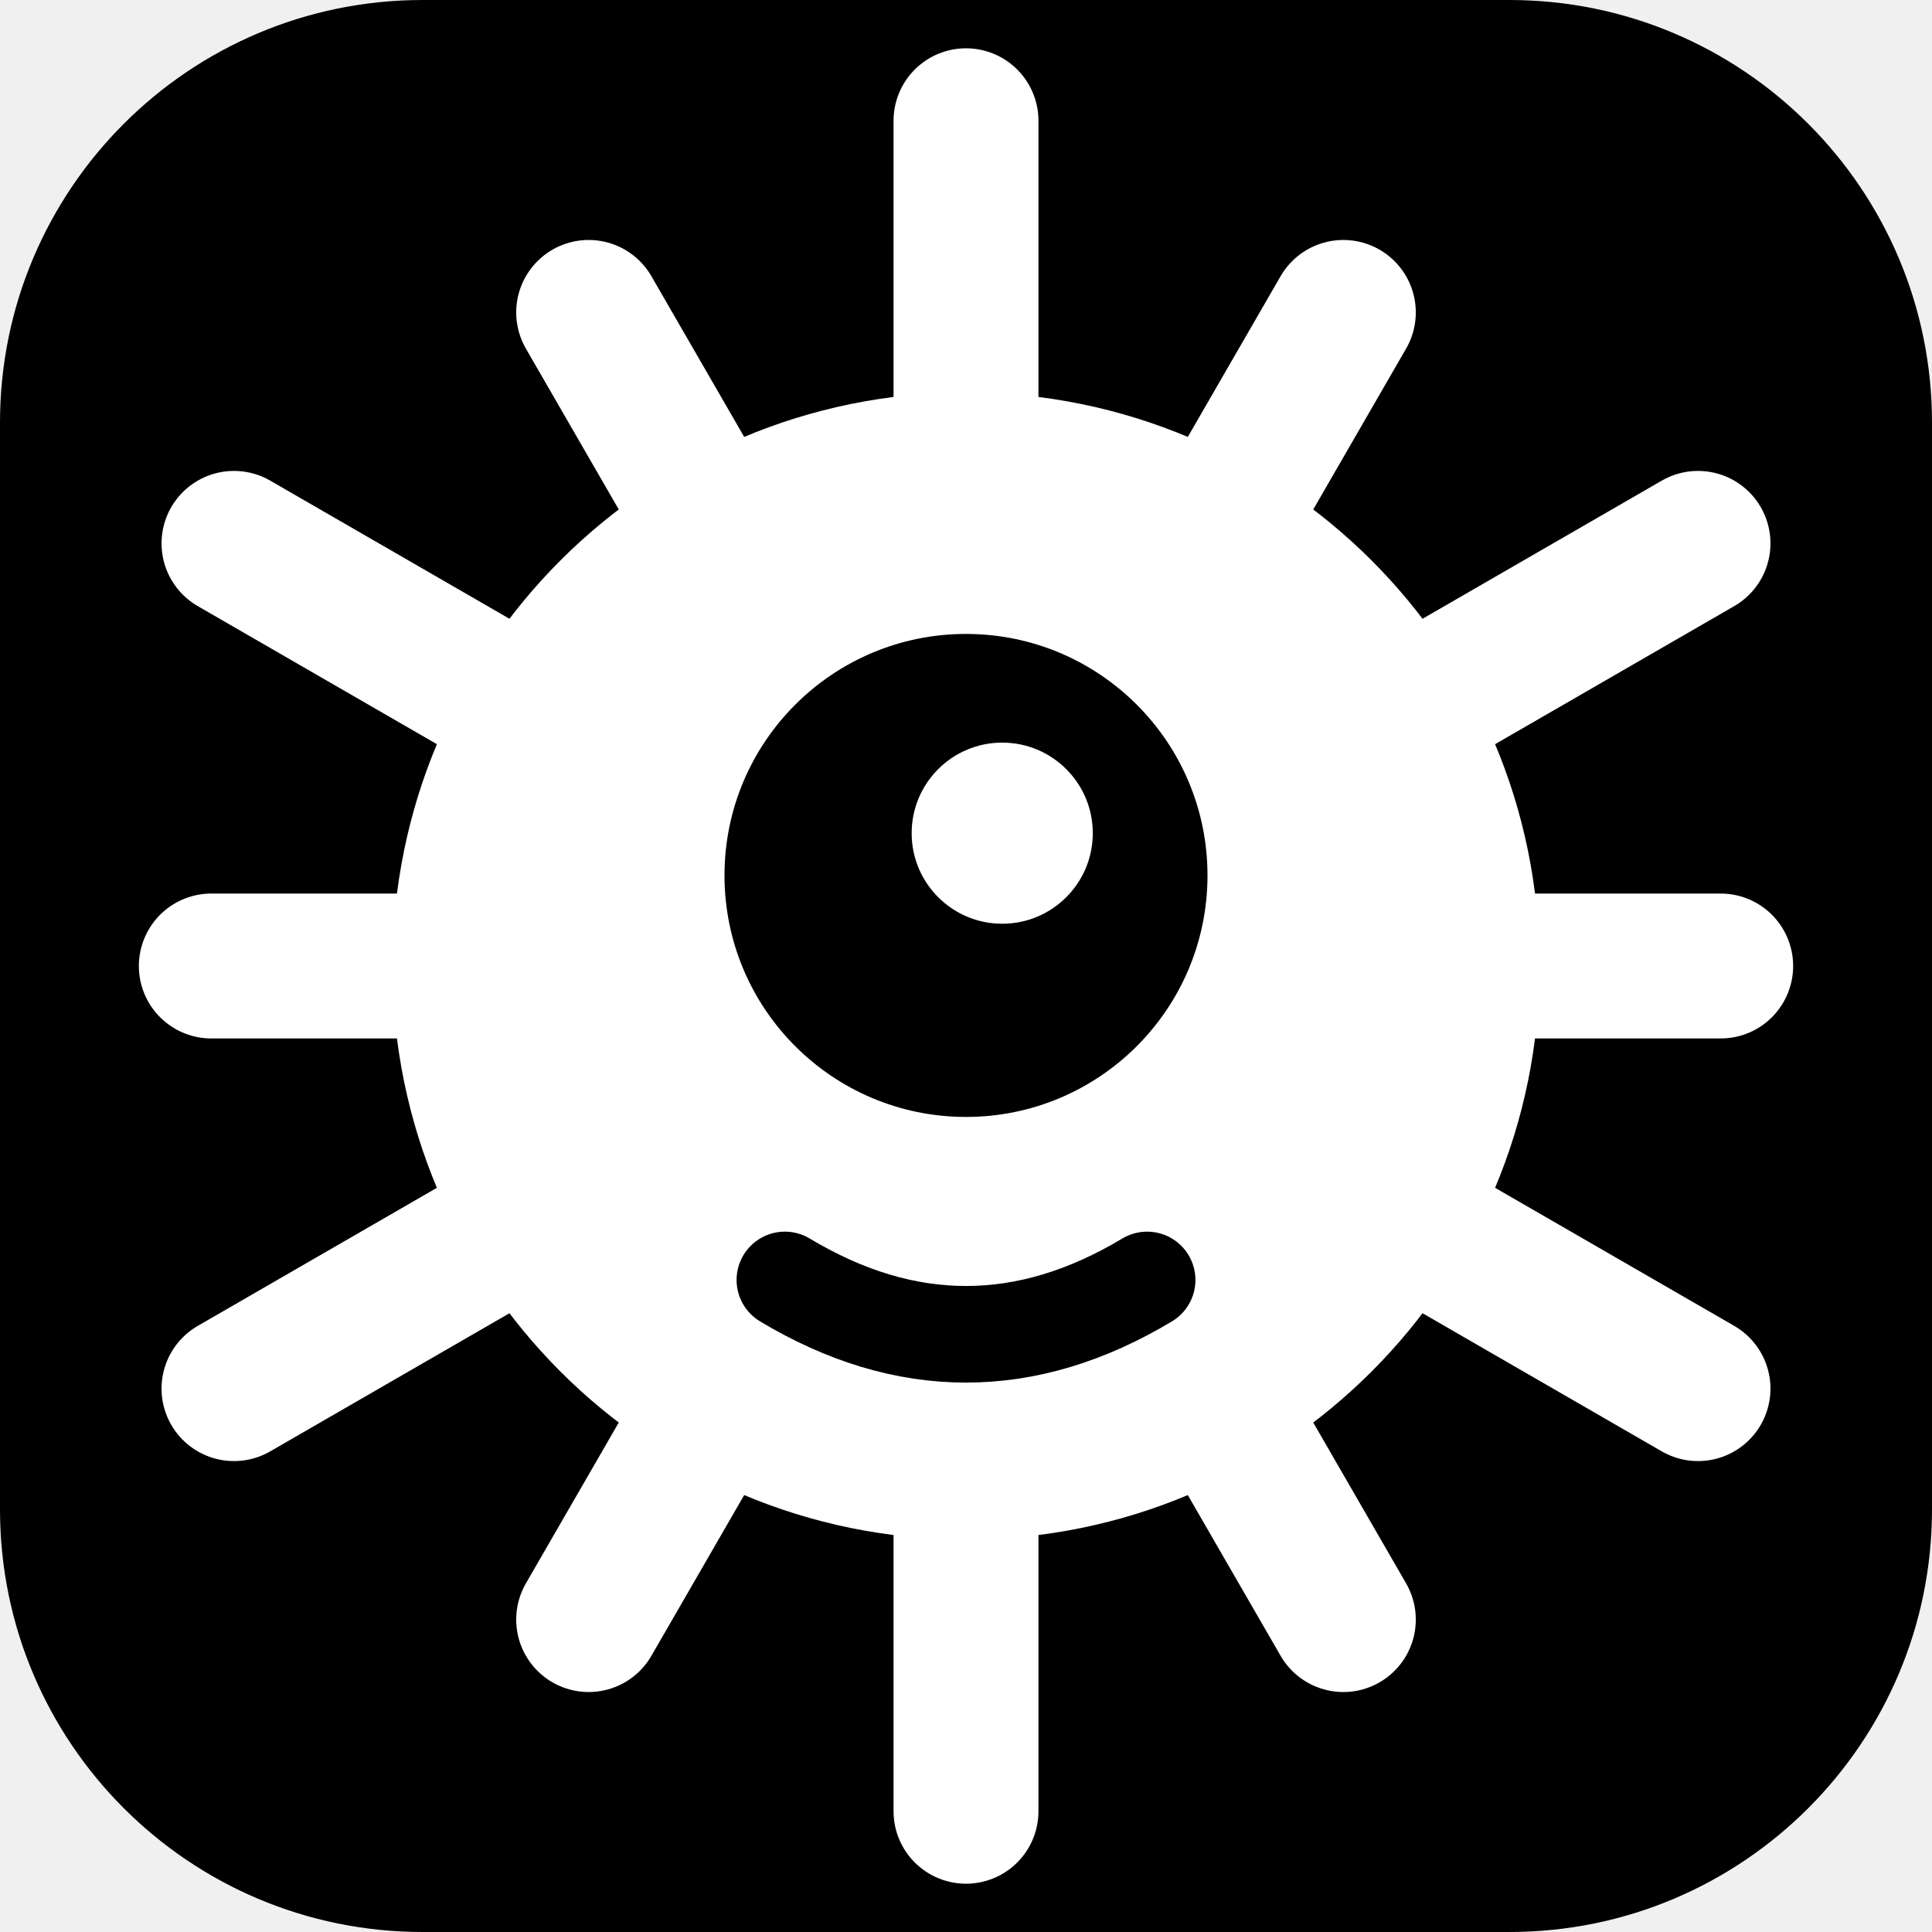
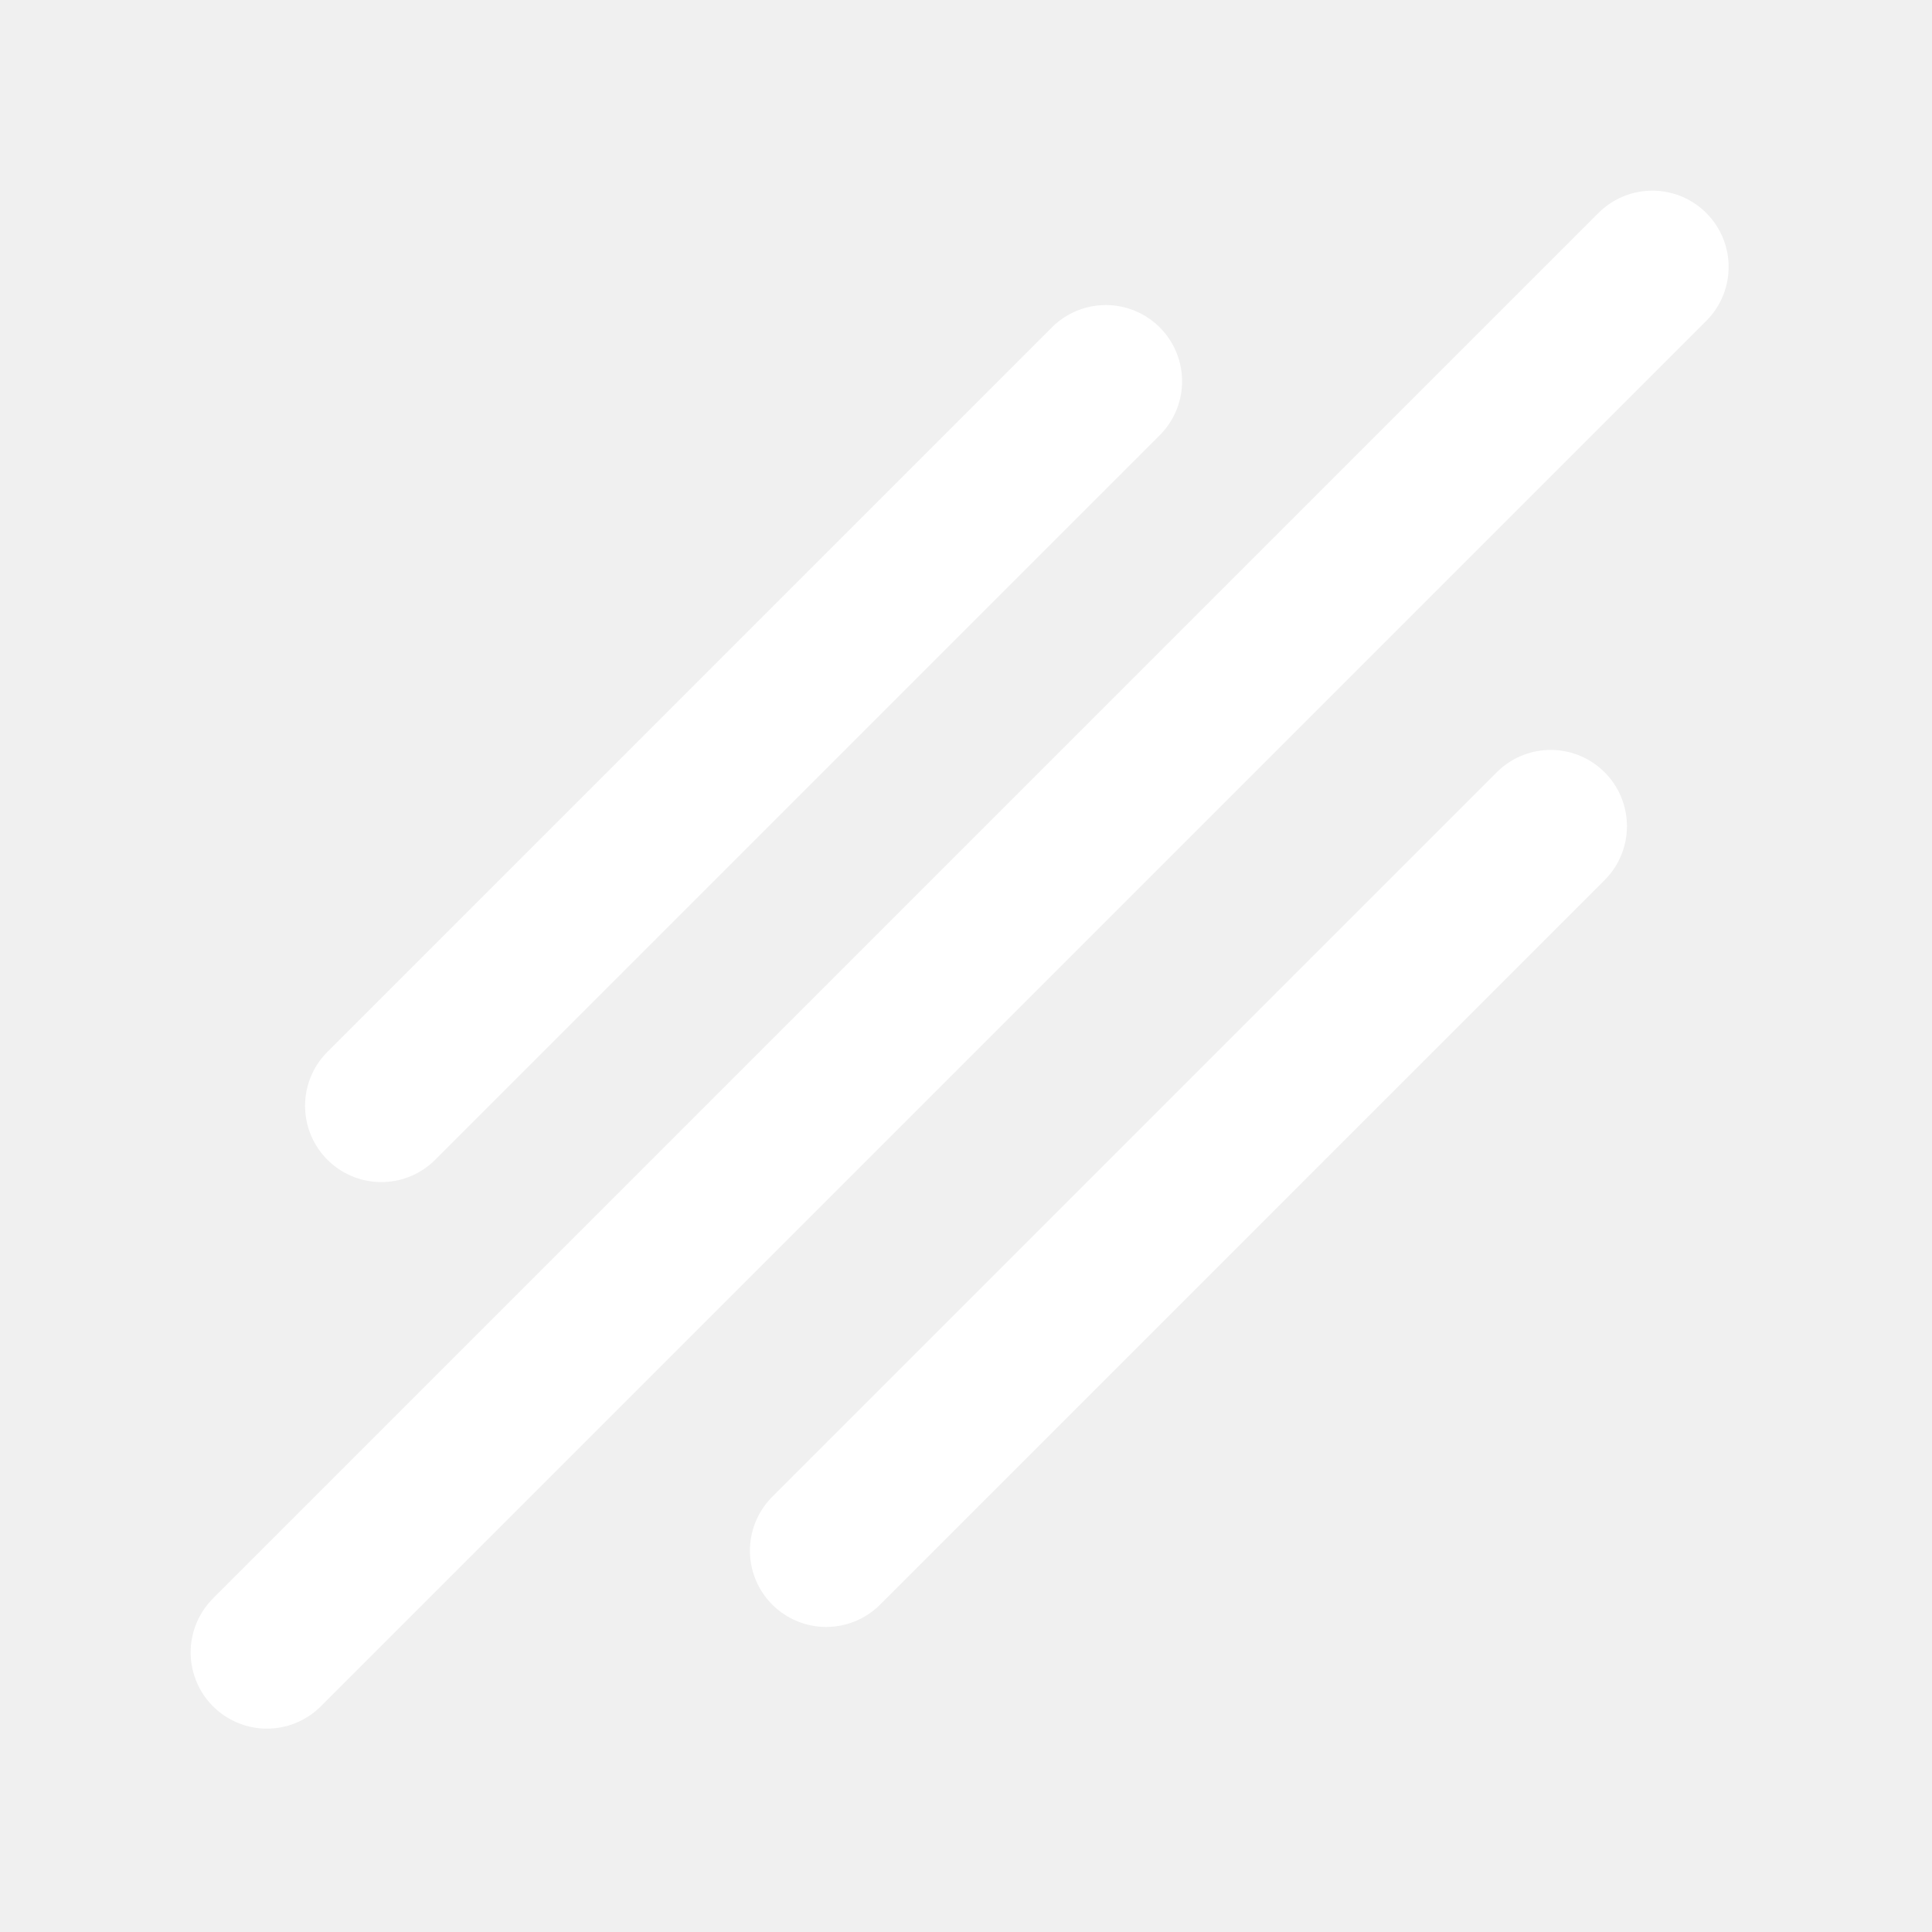
- <svg xmlns="http://www.w3.org/2000/svg" viewBox="0 0 32 32" width="32" height="32">
-   <rect width="32" height="32" rx="7" fill="#000" />
-   <g transform="translate(16 16)">
-     <g stroke="#fff" stroke-width="2.4" stroke-linecap="round">
-       <line y1="-9" y2="-14" transform="rotate(0)" />
-       <line y1="-9" y2="-12.5" transform="rotate(30)" />
-       <line y1="-9" y2="-14" transform="rotate(60)" />
-       <line y1="-9" y2="-12.5" transform="rotate(90)" />
-       <line y1="-9" y2="-14" transform="rotate(120)" />
-       <line y1="-9" y2="-12.5" transform="rotate(150)" />
-       <line y1="-9" y2="-14" transform="rotate(180)" />
-       <line y1="-9" y2="-12.5" transform="rotate(210)" />
-       <line y1="-9" y2="-14" transform="rotate(240)" />
-       <line y1="-9" y2="-12.5" transform="rotate(270)" />
-       <line y1="-9" y2="-14" transform="rotate(300)" />
-       <line y1="-9" y2="-12.5" transform="rotate(330)" />
-     </g>
-     <circle r="9.5" fill="#fff" />
-     <circle cy="-1.5" r="4" fill="#000" />
-     <circle cx="0.6" cy="-2.2" r="1.5" fill="#fff" />
-     <path d="M -3 5.2 Q 0 7 3 5.2" fill="none" stroke="#000" stroke-width="1.6" stroke-linecap="round" />
-   </g>
+ <svg xmlns="http://www.w3.org/2000/svg" viewBox="12 12 76 76">
+   <path d="M27 55.5L55.5 27M22.5 77L77 22.5M44.5 73L73 44.5" fill="none" stroke="#fff" stroke-width="6" stroke-linecap="round" />
</svg>
